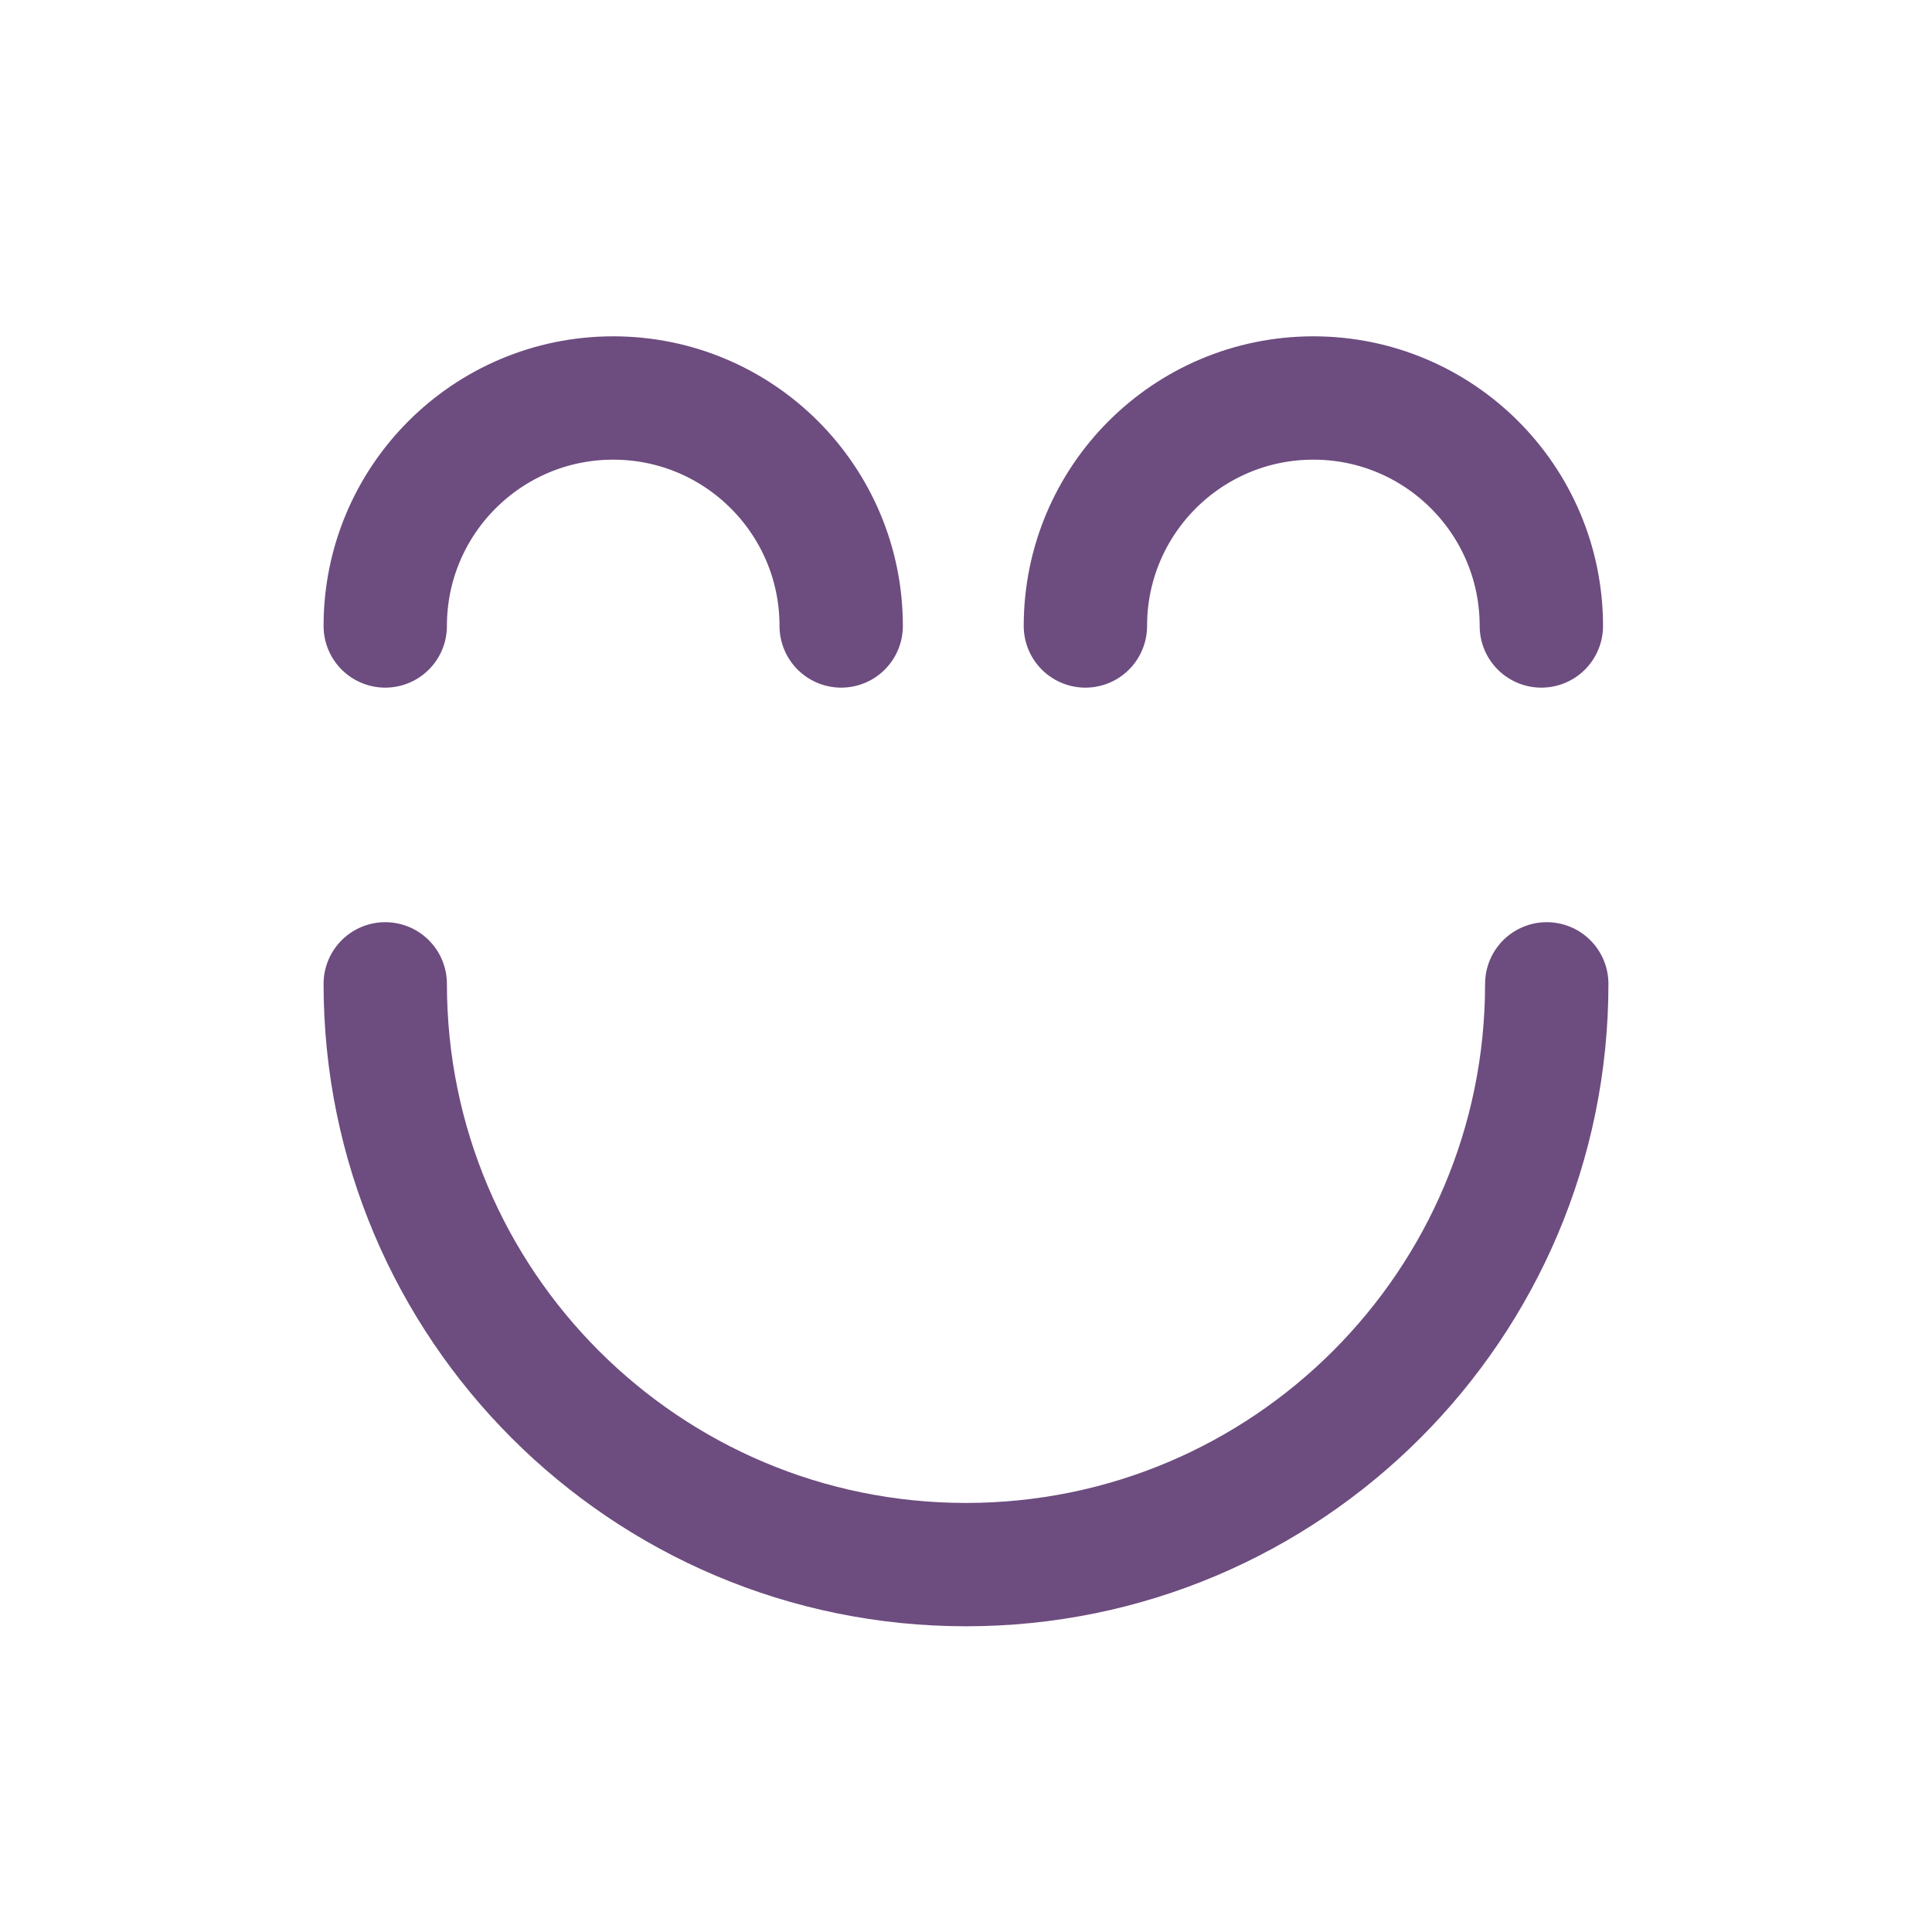
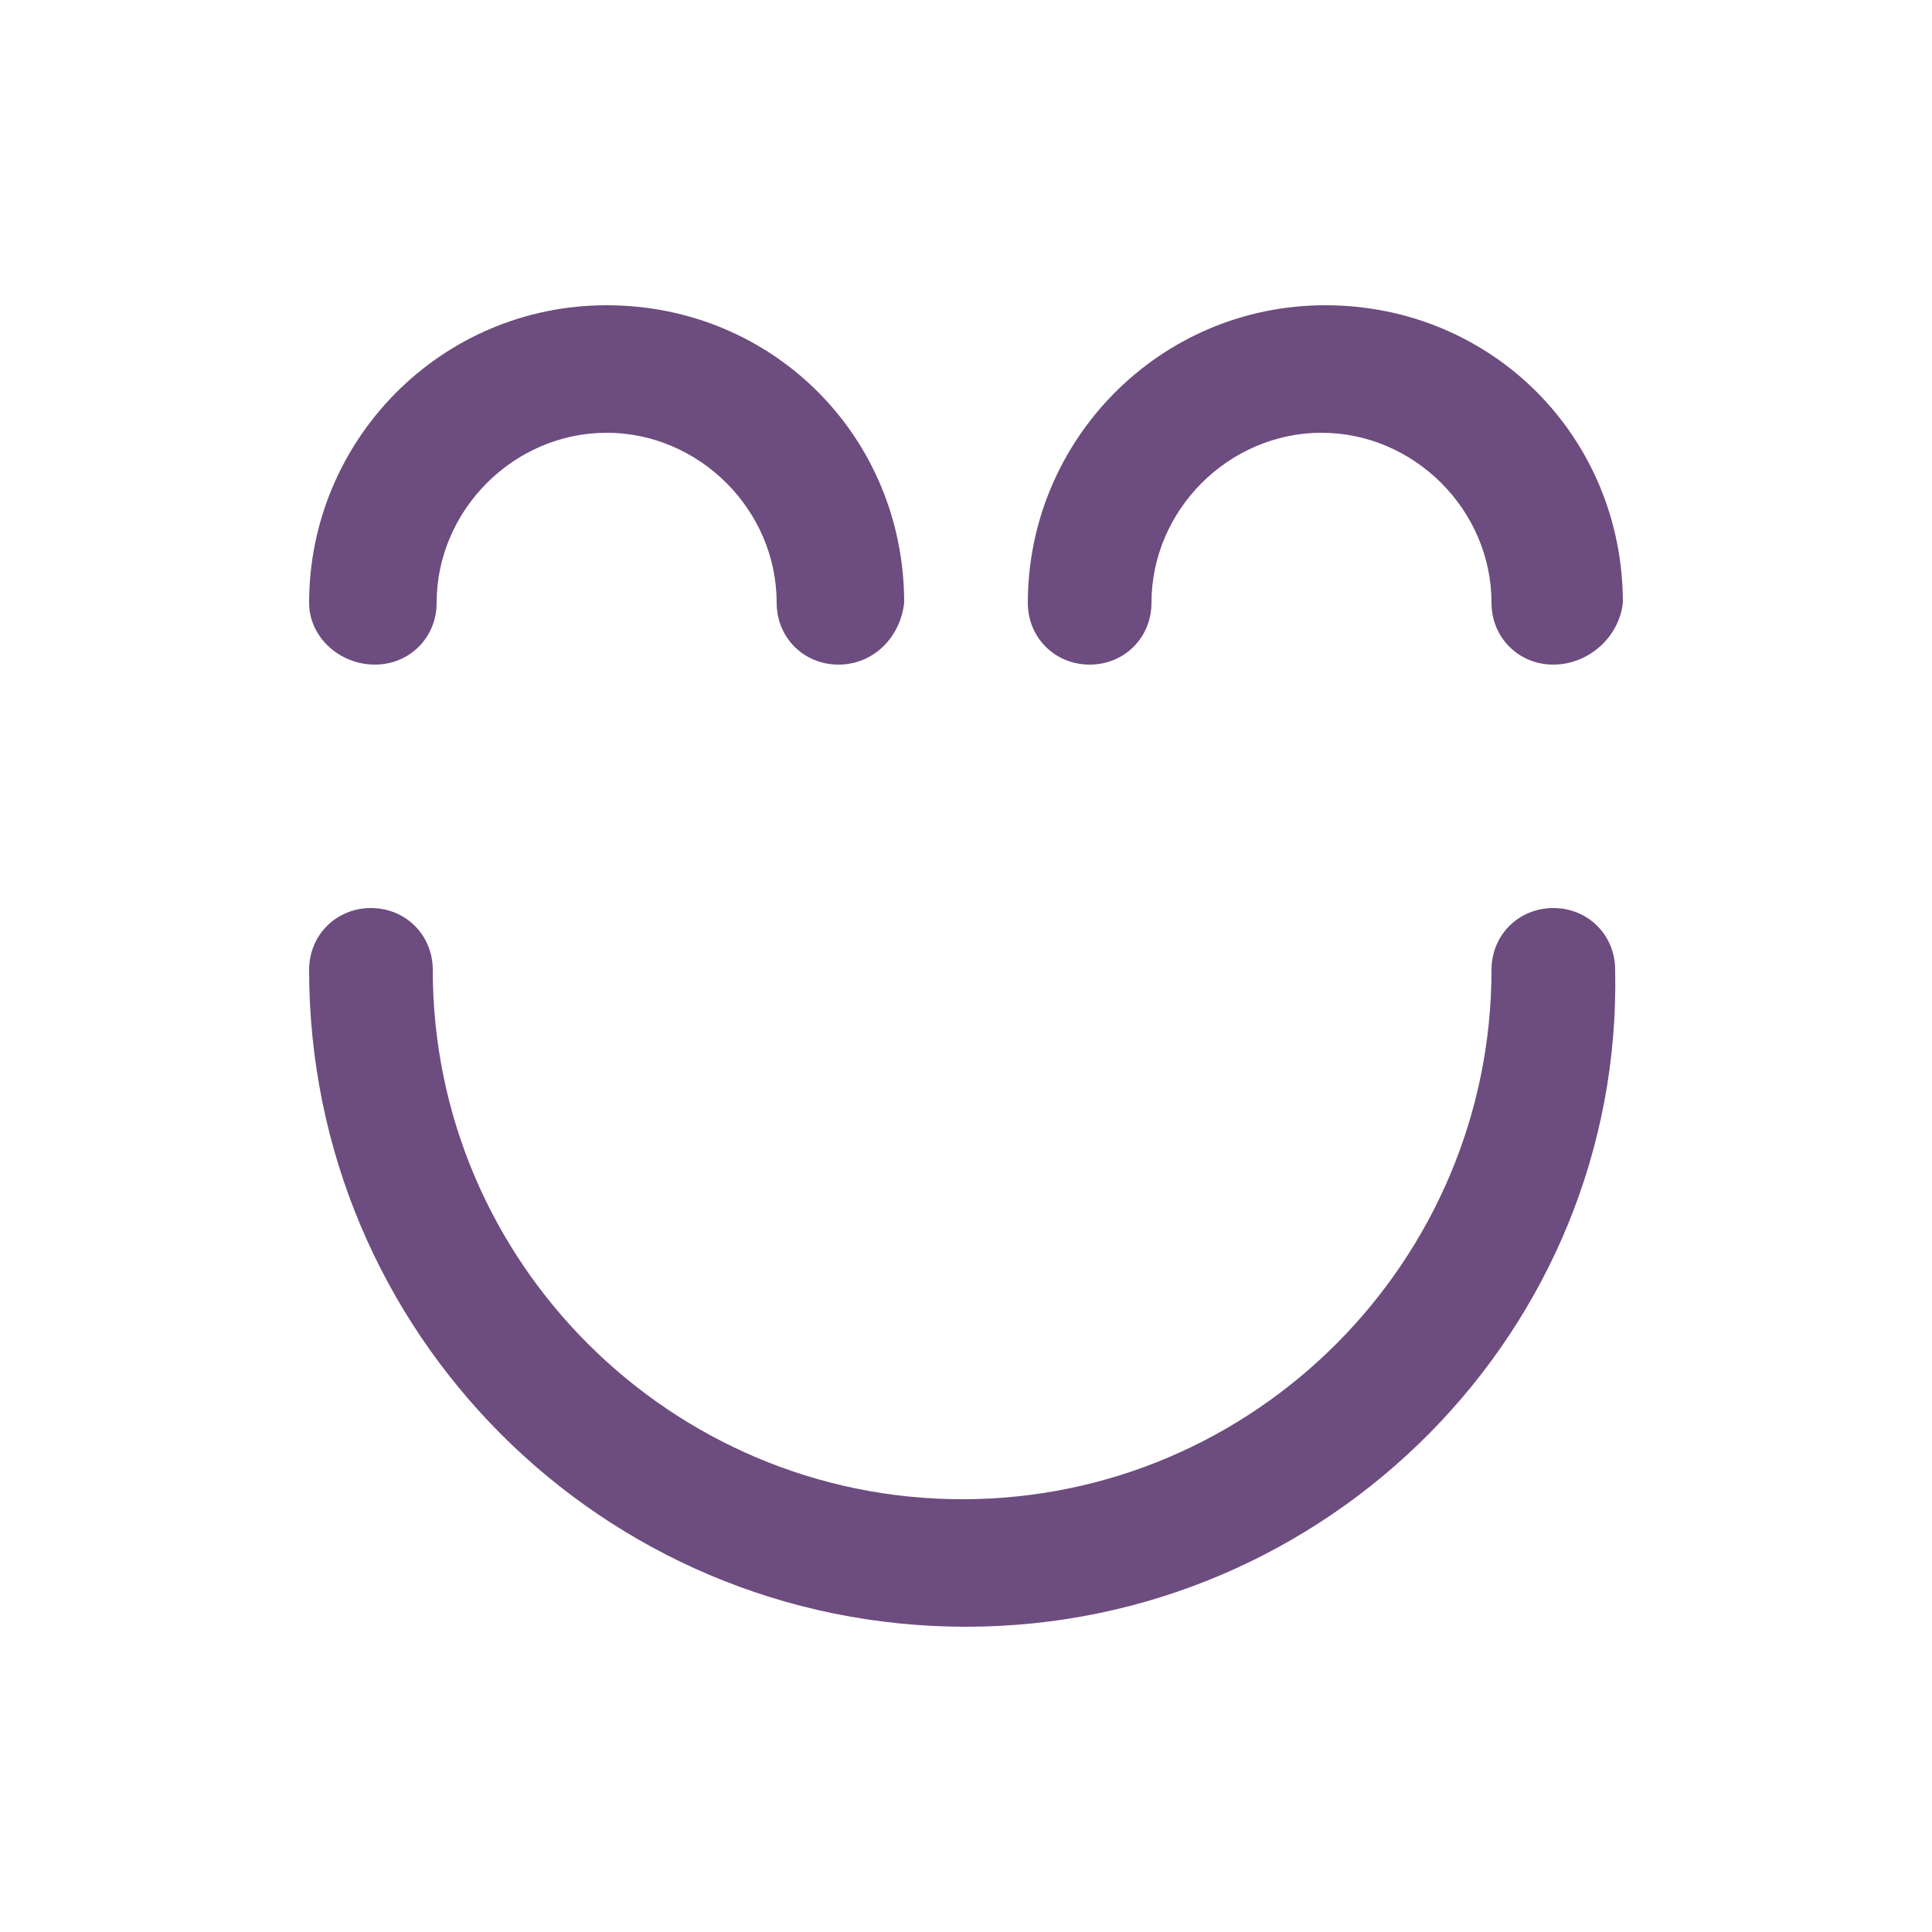
- <svg xmlns="http://www.w3.org/2000/svg" id="Layer_1" data-name="Layer 1" viewBox="0 0 250 250">
-   <defs>
-     <style>.cls-1{fill:none;stroke:#6d4c7f;stroke-linecap:round;stroke-linejoin:round;stroke-width:15.96px;}</style>
-   </defs>
-   <path class="cls-1" d="M200.15,127.31a75.15,75.15,0,0,1-150.3,0" />
-   <path class="cls-1" d="M140.45,81a29.5,29.5,0,0,1,59,0" />
-   <path class="cls-1" d="M49.85,81a29.5,29.5,0,1,1,59,0" />
+ <svg xmlns="http://www.w3.org/2000/svg" version="1.1" id="Layer_1" x="0px" y="0px" viewBox="0 0 50 50" style="enable-background:new 0 0 50 50;" xml:space="preserve">
+   <style type="text/css">
+ 	.st0{fill:#6D4C7F;}
+ </style>
+   <path class="st0" d="M25,42.1C25,42.1,25,42.1,25,42.1c-9.4,0-17-7.6-17-17c0-0.9,0.7-1.6,1.6-1.6c0,0,0,0,0,0  c0.9,0,1.6,0.7,1.6,1.6c0,7.6,6.2,13.7,13.7,13.7c0,0,0,0,0,0c7.6,0,13.7-6.2,13.7-13.7c0-0.9,0.7-1.6,1.6-1.6c0,0,0,0,0,0  c0.9,0,1.6,0.7,1.6,1.6C42,34.4,34.4,42.1,25,42.1z" />
+   <path class="st0" d="M40.2,17.2c-0.9,0-1.6-0.7-1.6-1.6c0-2.4-2-4.4-4.4-4.4s-4.4,2-4.4,4.4c0,0.9-0.7,1.6-1.6,1.6s-1.6-0.7-1.6-1.6  c0-4.2,3.4-7.7,7.7-7.7s7.7,3.4,7.7,7.7C41.9,16.5,41.1,17.2,40.2,17.2z" />
+   <path class="st0" d="M21.7,17.2c-0.9,0-1.6-0.7-1.6-1.6c0-2.4-2-4.4-4.4-4.4s-4.4,2-4.4,4.4c0,0.9-0.7,1.6-1.6,1.6S8,16.5,8,15.6  c0-4.2,3.4-7.7,7.7-7.7s7.7,3.4,7.7,7.7C23.3,16.5,22.6,17.2,21.7,17.2z" />
</svg>
